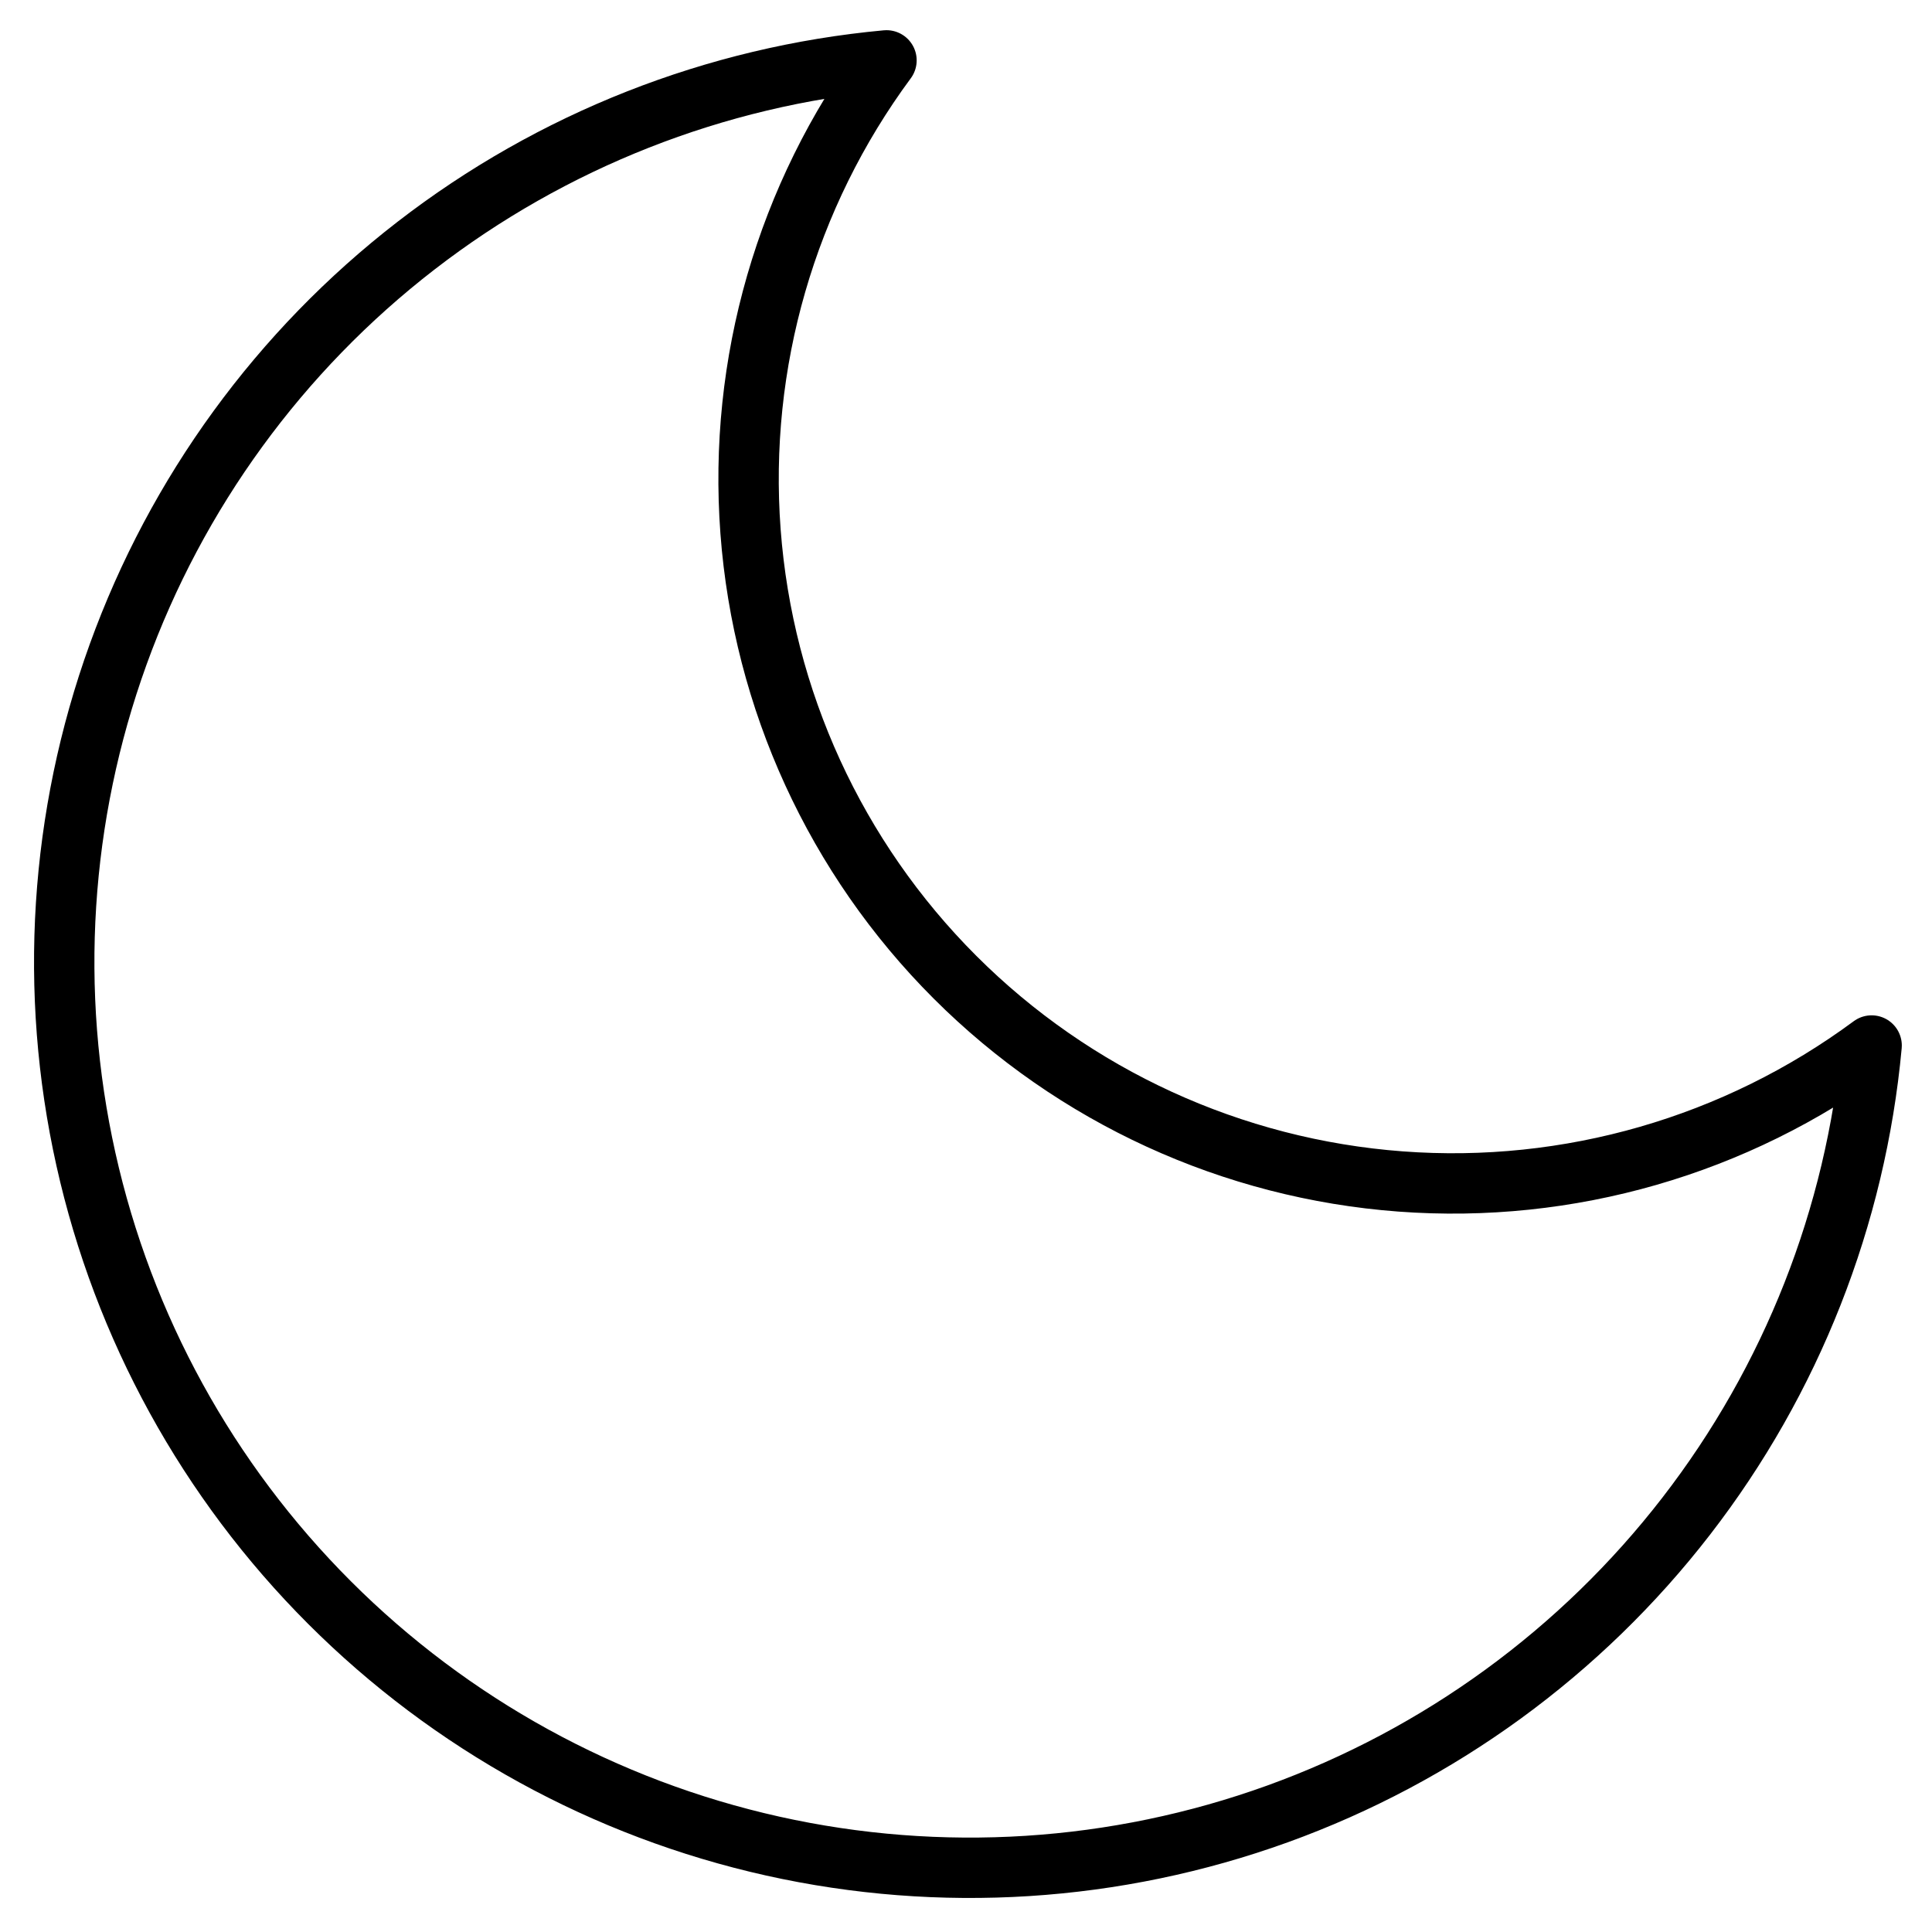
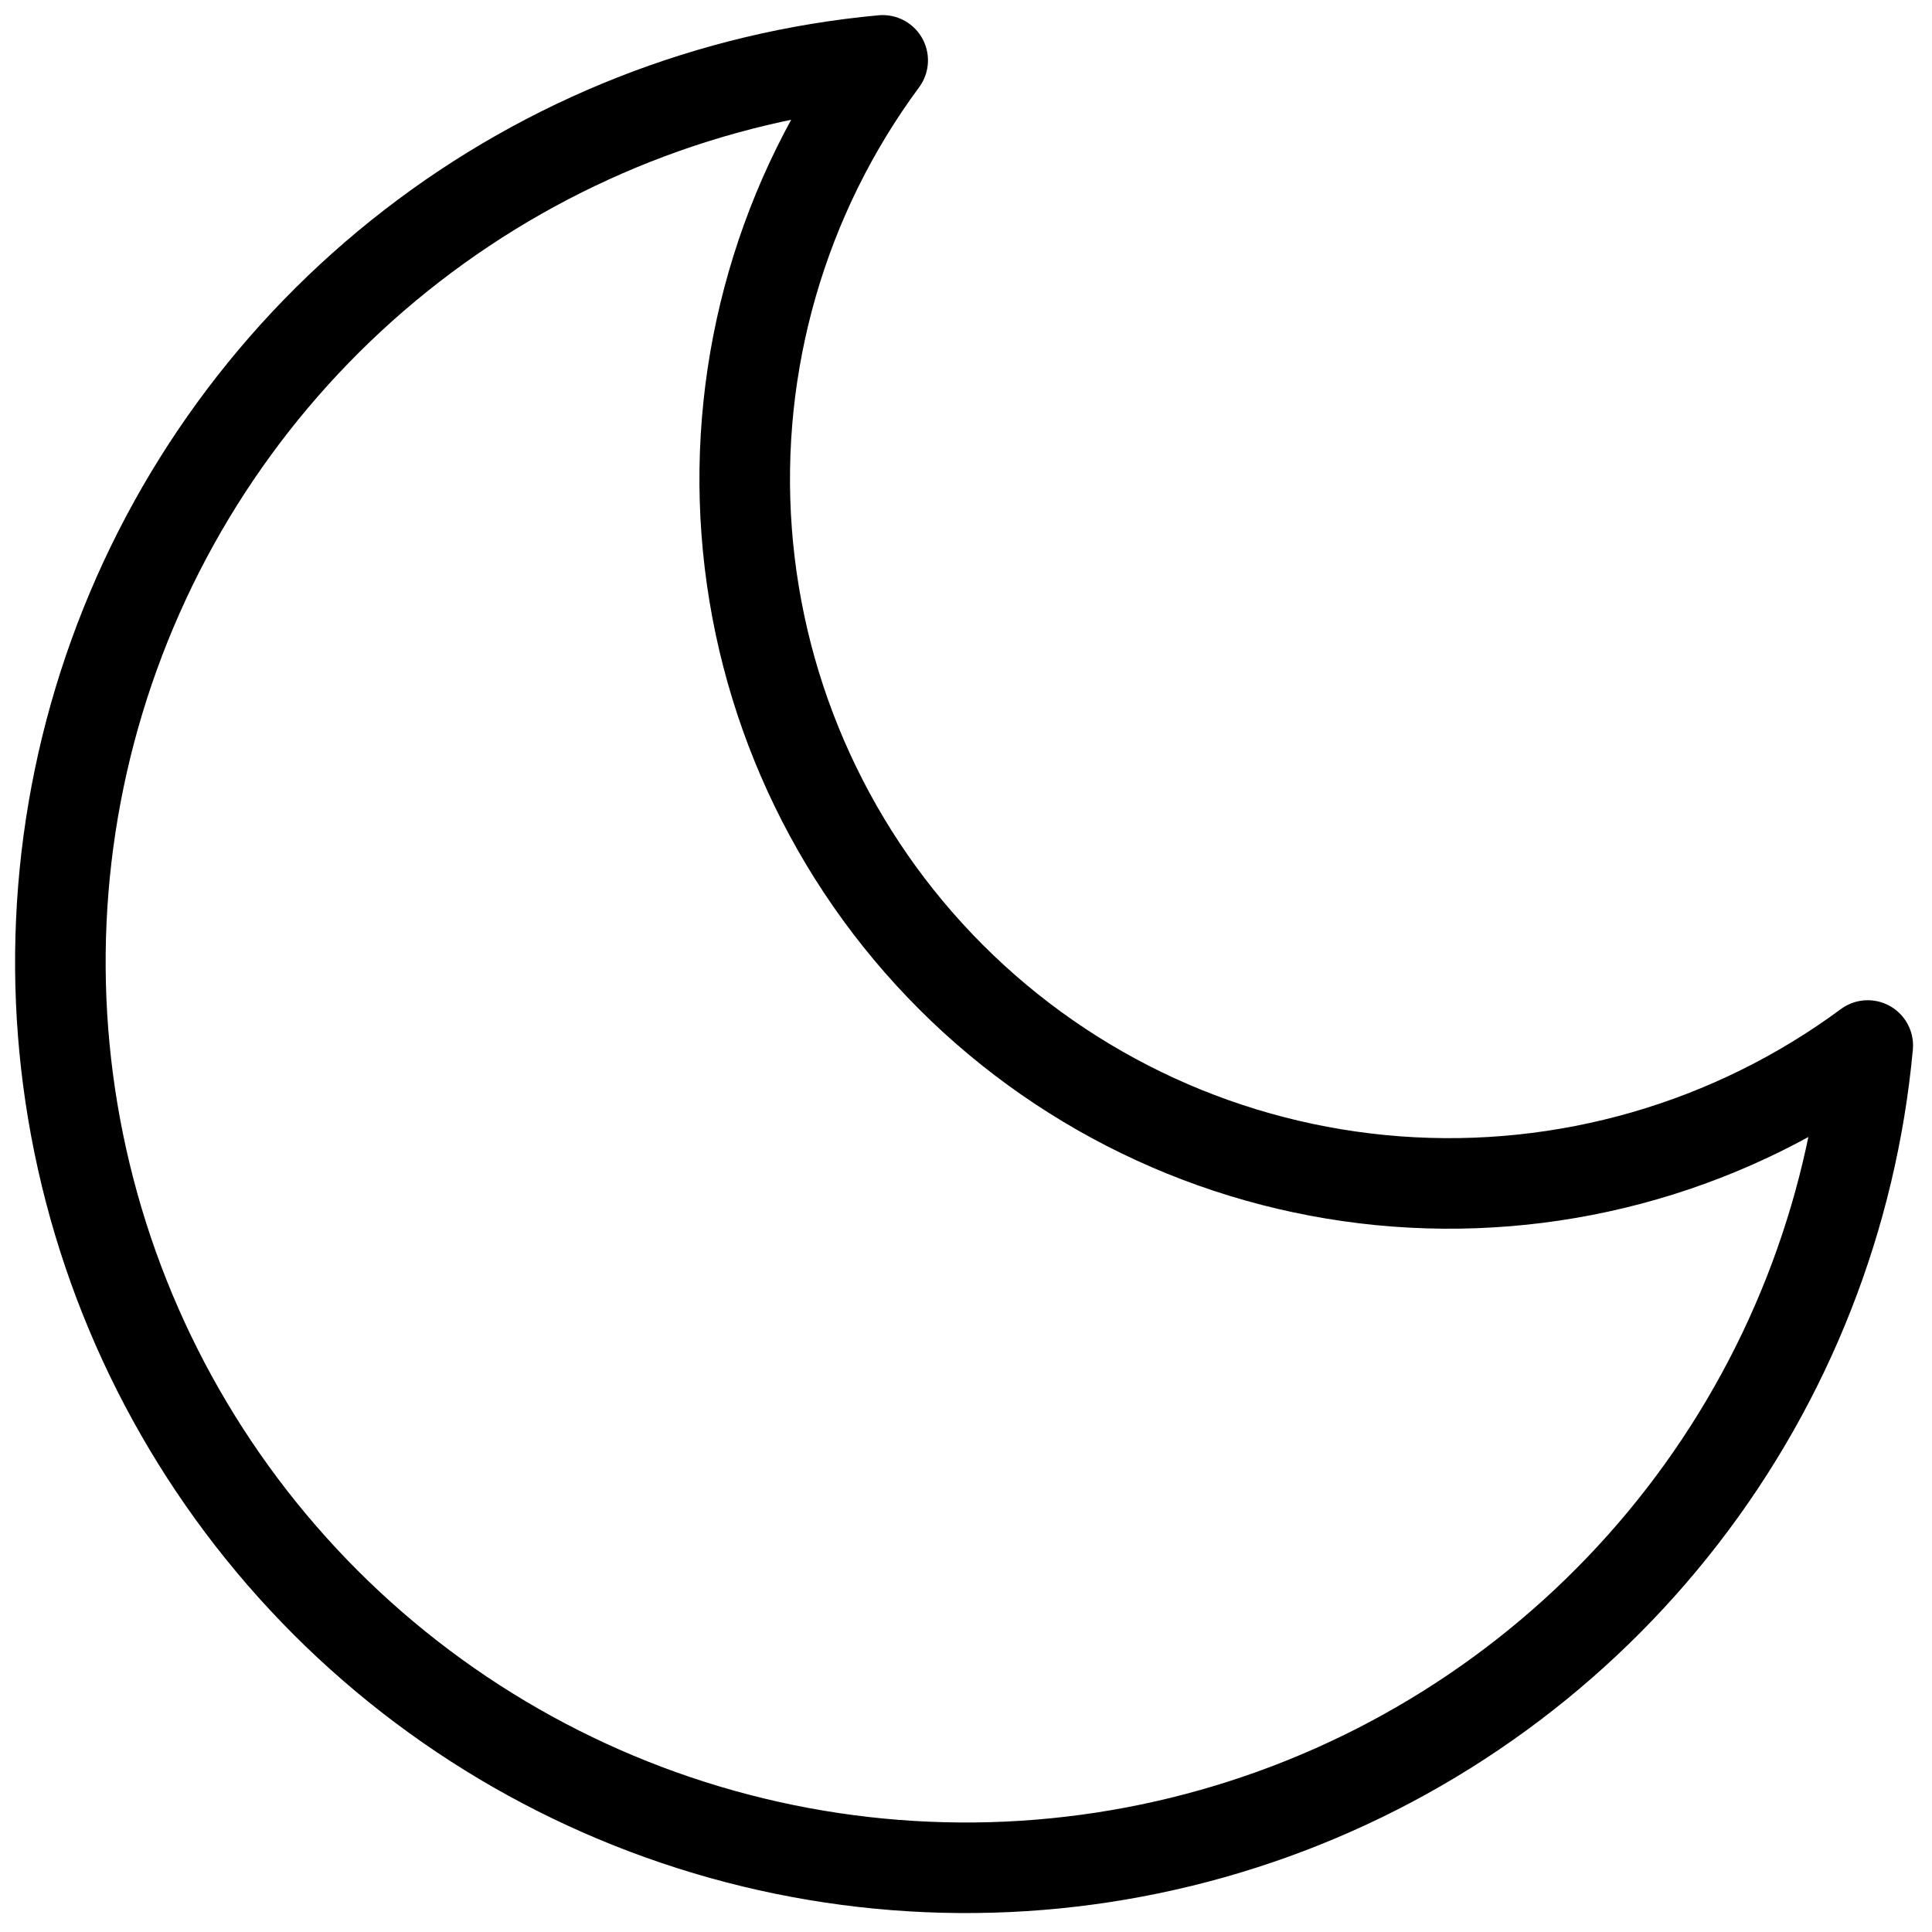
<svg xmlns="http://www.w3.org/2000/svg" width="32" height="32" viewBox="0 0 32 32" fill="none">
-   <path d="M31 17.317C30.738 20.154 29.673 22.857 27.93 25.111C26.188 27.365 23.839 29.076 21.16 30.044C18.48 31.012 15.58 31.197 12.799 30.577C10.018 29.957 7.472 28.558 5.457 26.543C3.442 24.528 2.043 21.982 1.423 19.201C0.803 16.42 0.988 13.52 1.956 10.841C2.924 8.161 4.635 5.812 6.889 4.07C9.143 2.327 11.846 1.262 14.683 1C13.022 3.247 12.223 6.016 12.431 8.802C12.639 11.589 13.84 14.208 15.816 16.184C17.792 18.16 20.411 19.361 23.198 19.569C25.984 19.777 28.753 18.978 31 17.317V17.317Z" stroke="black" stroke-linecap="round" stroke-linejoin="round" />
+   <path d="M30.936 17.317C30.674 20.154 29.61 22.857 27.867 25.111C26.124 27.365 23.776 29.076 21.096 30.044C18.416 31.012 15.516 31.197 12.736 30.577C9.955 29.957 7.408 28.558 5.393 26.543C3.379 24.528 1.98 21.982 1.36 19.201C0.739 16.42 0.924 13.52 1.892 10.841C2.86 8.161 4.571 5.812 6.825 4.07C9.079 2.327 11.783 1.262 14.62 1C12.959 3.247 12.159 6.016 12.367 8.802C12.575 11.589 13.776 14.208 15.752 16.184C17.728 18.16 20.347 19.361 23.134 19.569C25.921 19.777 28.689 18.978 30.936 17.317V17.317Z" stroke="black" stroke-width="1.5" stroke-linecap="round" stroke-linejoin="round" />
</svg>
